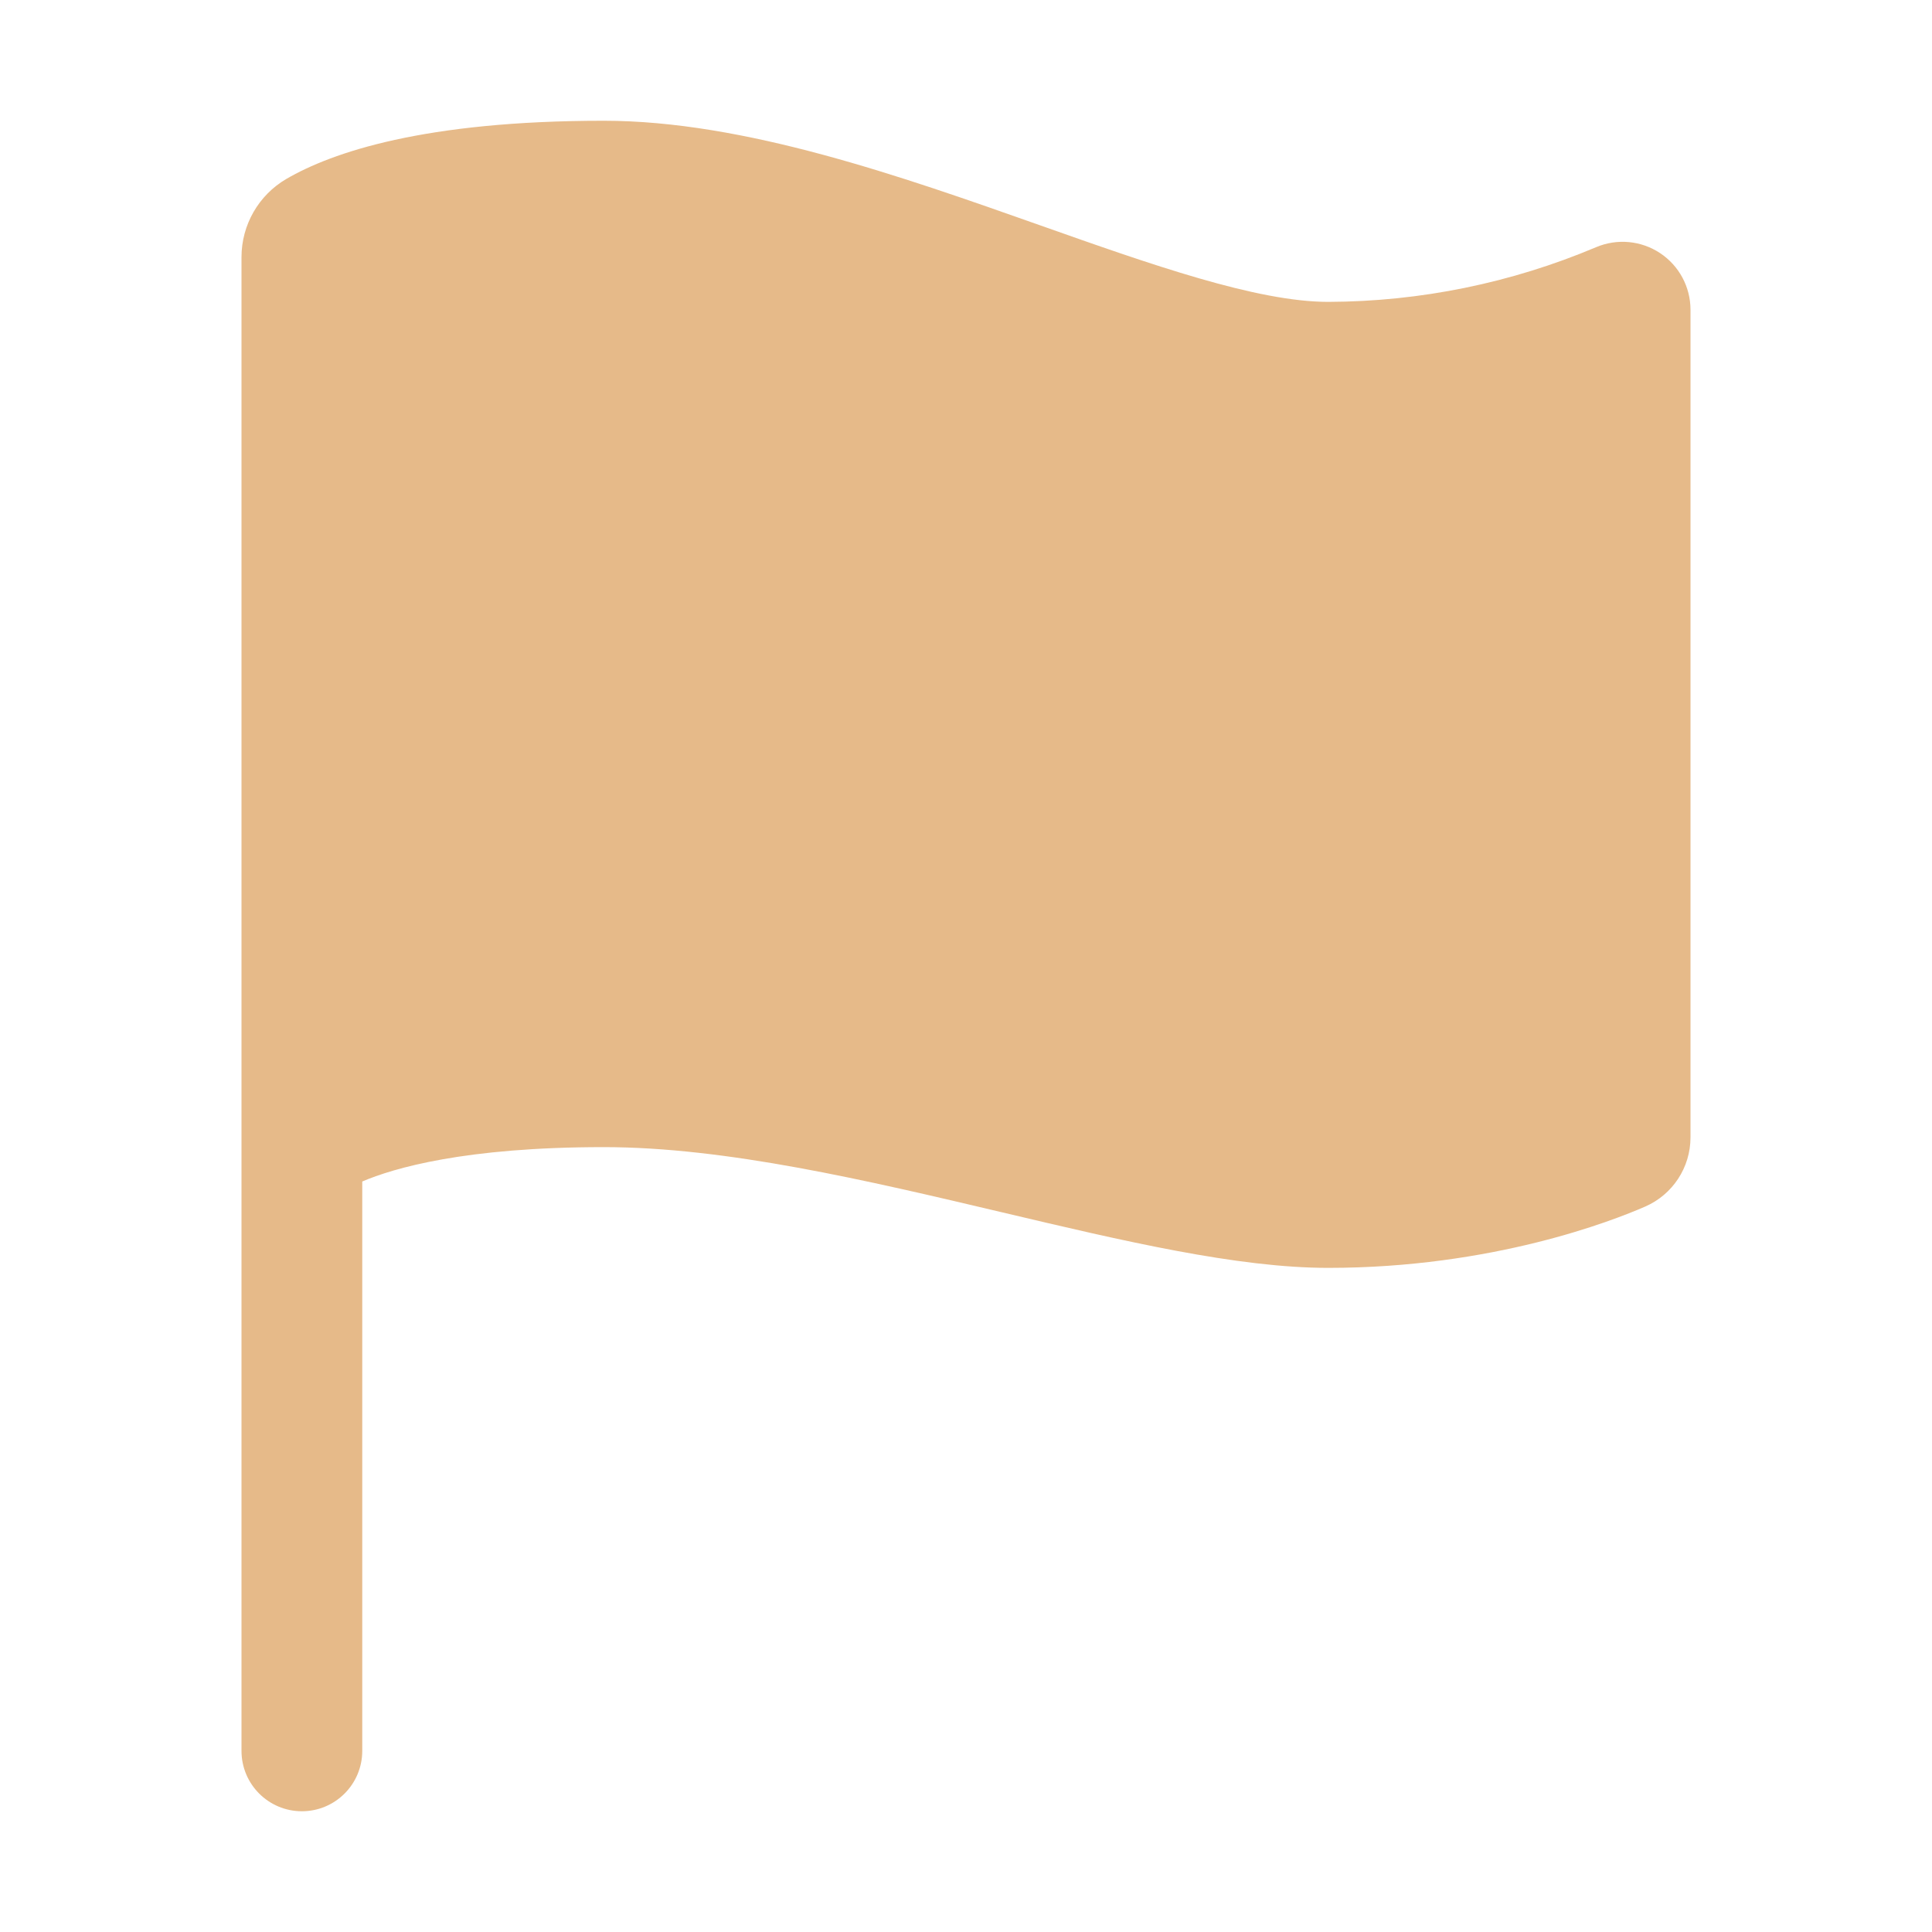
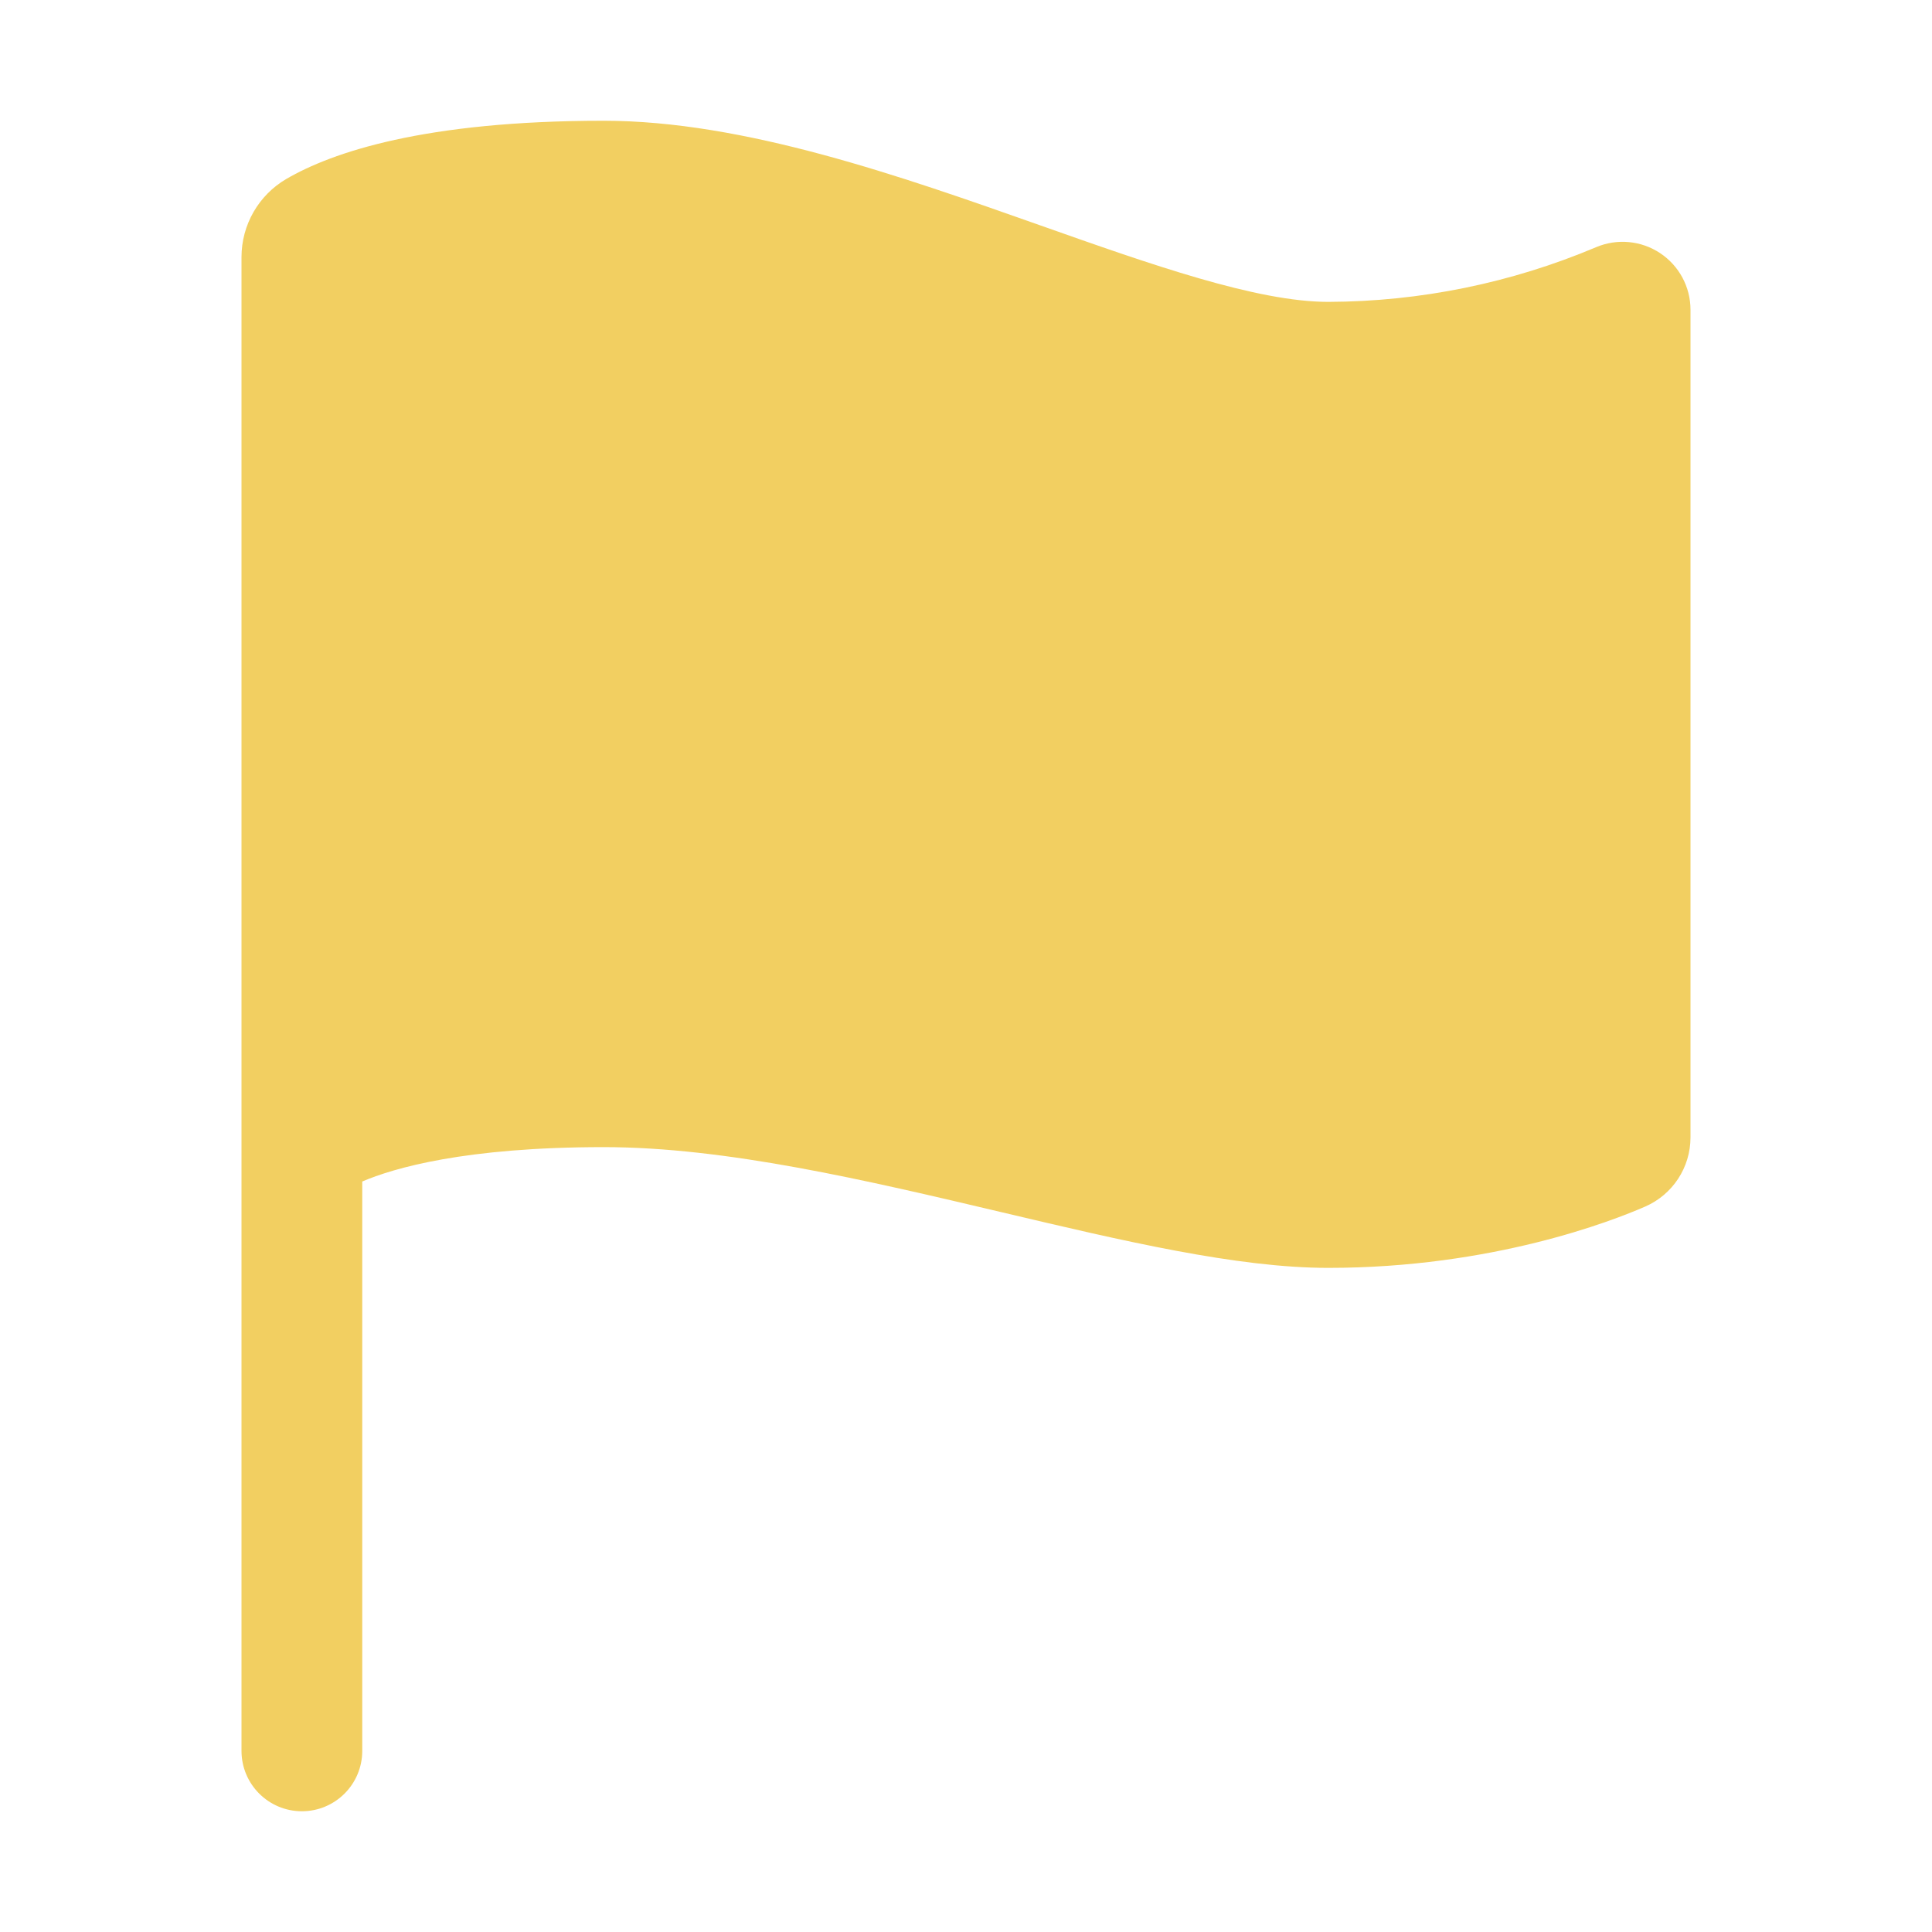
<svg xmlns="http://www.w3.org/2000/svg" width="512" height="512" viewBox="0 0 512 512">
-   <path d="M80,480a16,16,0,0,1-16-16V68.13A24,24,0,0,1,75.9,47.41C88,40.38,112.38,32,160,32c37.21,0,78.83,14.71,115.55,27.68C305.12,70.13,333.05,80,352,80a183.84,183.84,0,0,0,71-14.5,18,18,0,0,1,25,16.58V301.44a20,20,0,0,1-12,18.31c-8.71,3.81-40.51,16.25-84,16.25-24.14,0-54.38-7.14-86.39-14.71C229.63,312.79,192.43,304,160,304c-36.87,0-55.74,5.58-64,9.11V464A16,16,0,0,1,80,480Z" style="fill:#e6ba89" />
+   <path d="M80,480a16,16,0,0,1-16-16V68.13A24,24,0,0,1,75.9,47.41C88,40.38,112.38,32,160,32c37.21,0,78.83,14.71,115.55,27.68C305.12,70.13,333.05,80,352,80a183.84,183.84,0,0,0,71-14.5,18,18,0,0,1,25,16.58V301.44a20,20,0,0,1-12,18.31c-8.71,3.81-40.51,16.25-84,16.25-24.14,0-54.38-7.14-86.39-14.71C229.63,312.79,192.43,304,160,304c-36.87,0-55.74,5.58-64,9.11V464A16,16,0,0,1,80,480Z" style="fill:#f2cf61" />
</svg>
